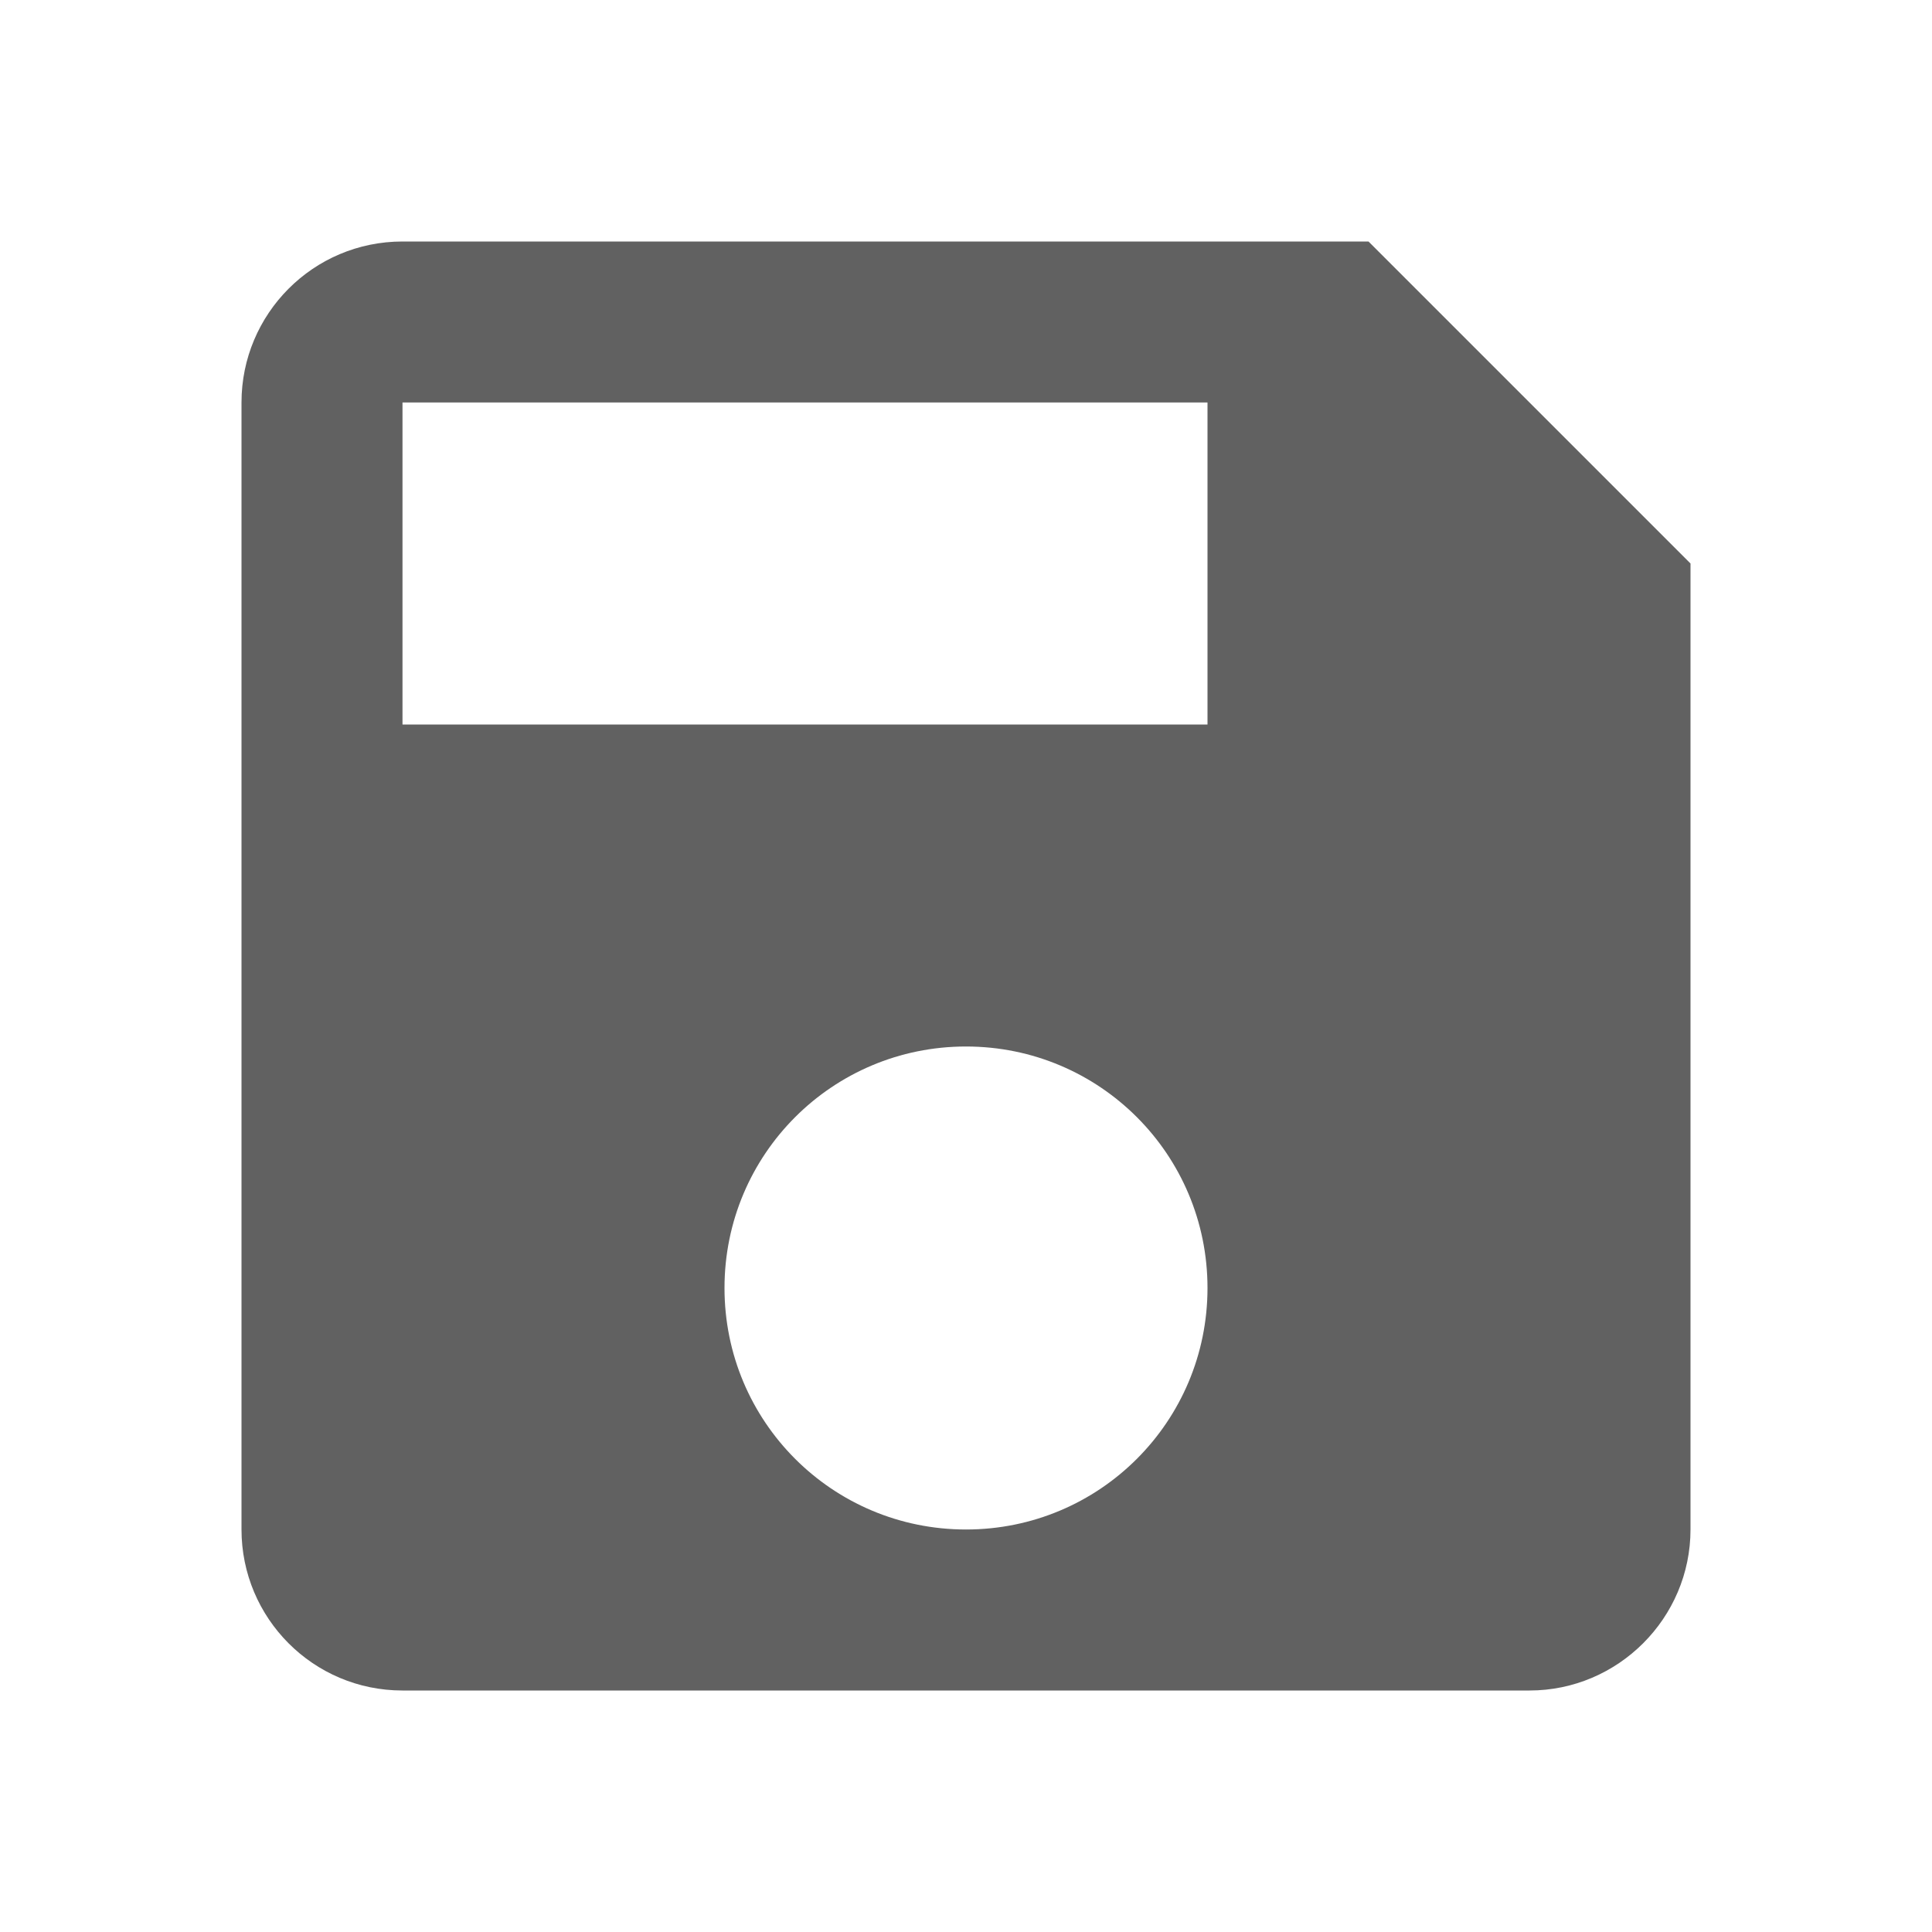
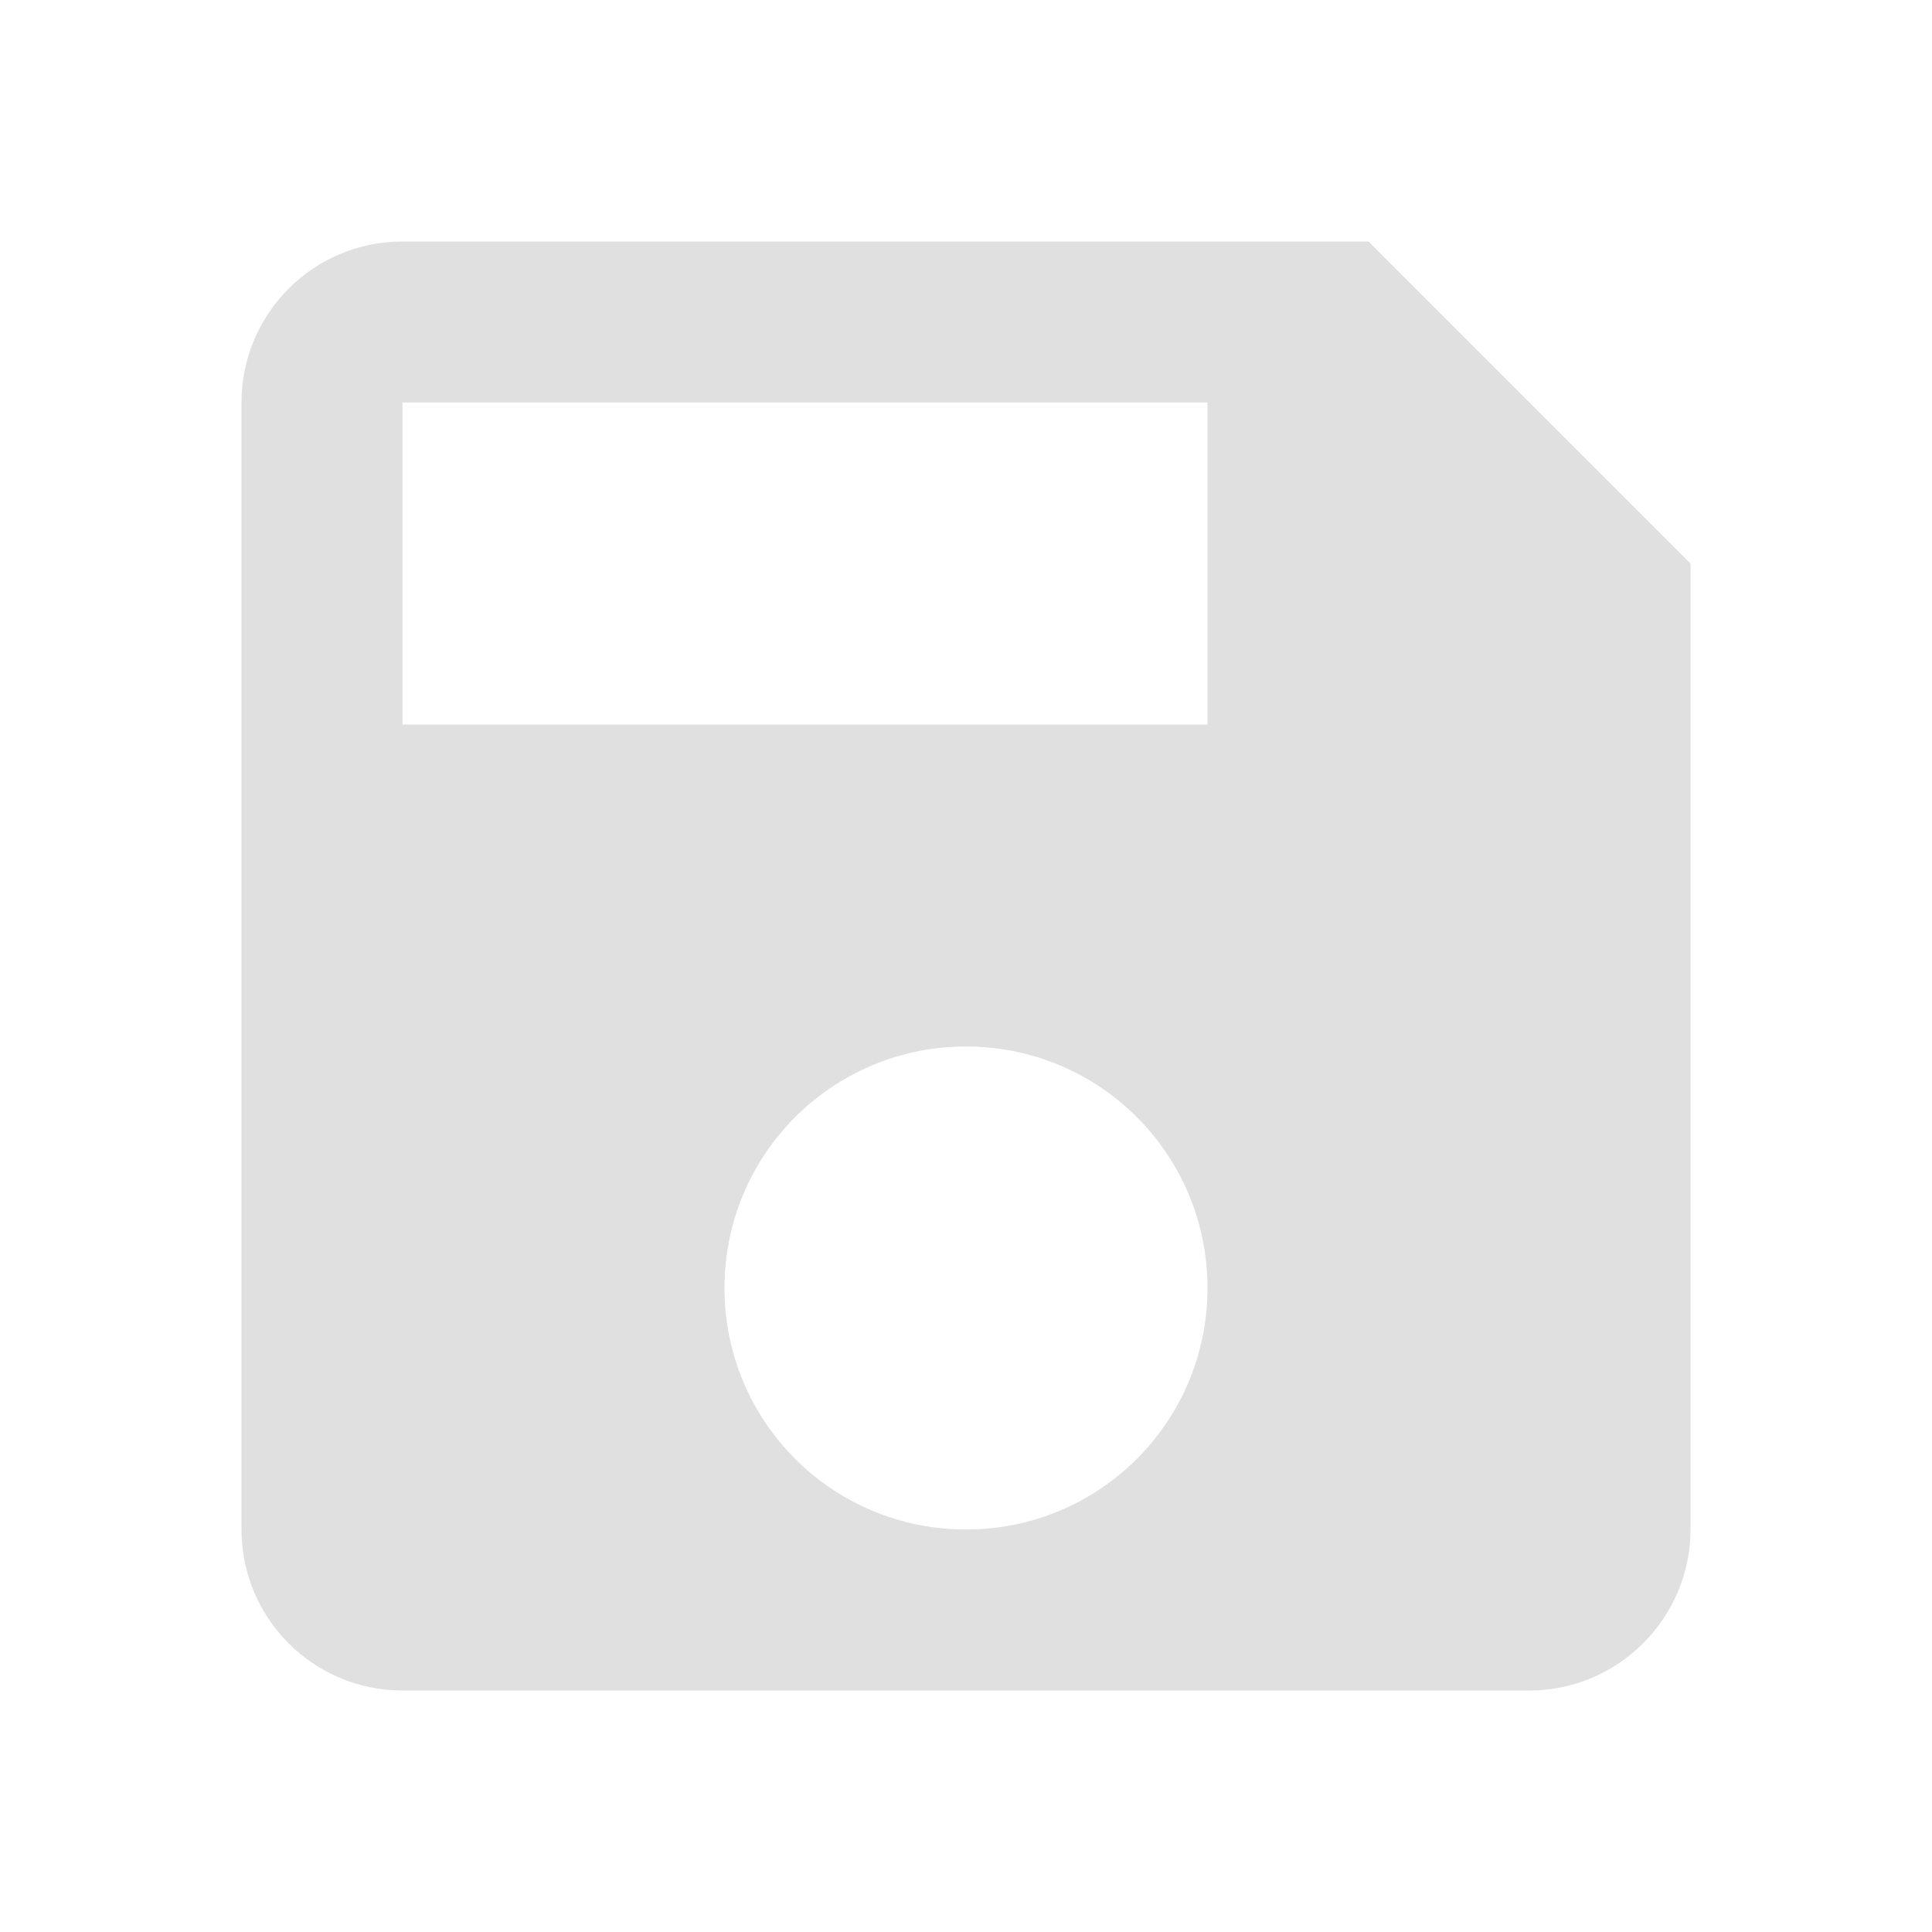
- <svg xmlns="http://www.w3.org/2000/svg" fill="#616161" height="18" viewBox="0 0 24 24" width="18">
+ <svg xmlns="http://www.w3.org/2000/svg" fill="#E0E0E0" height="18" viewBox="0 0 24 24" width="18">
  <path d="M0 0h24v24H0z" fill="none" />
  <path d="M17 3H5c-1.11 0-2 .9-2 2v14c0 1.1.89 2 2 2h14c1.1 0 2-.9 2-2V7l-4-4zm-5 16c-1.66 0-3-1.34-3-3s1.34-3 3-3 3 1.34 3 3-1.34 3-3 3zm3-10H5V5h10v4z" />
</svg>
